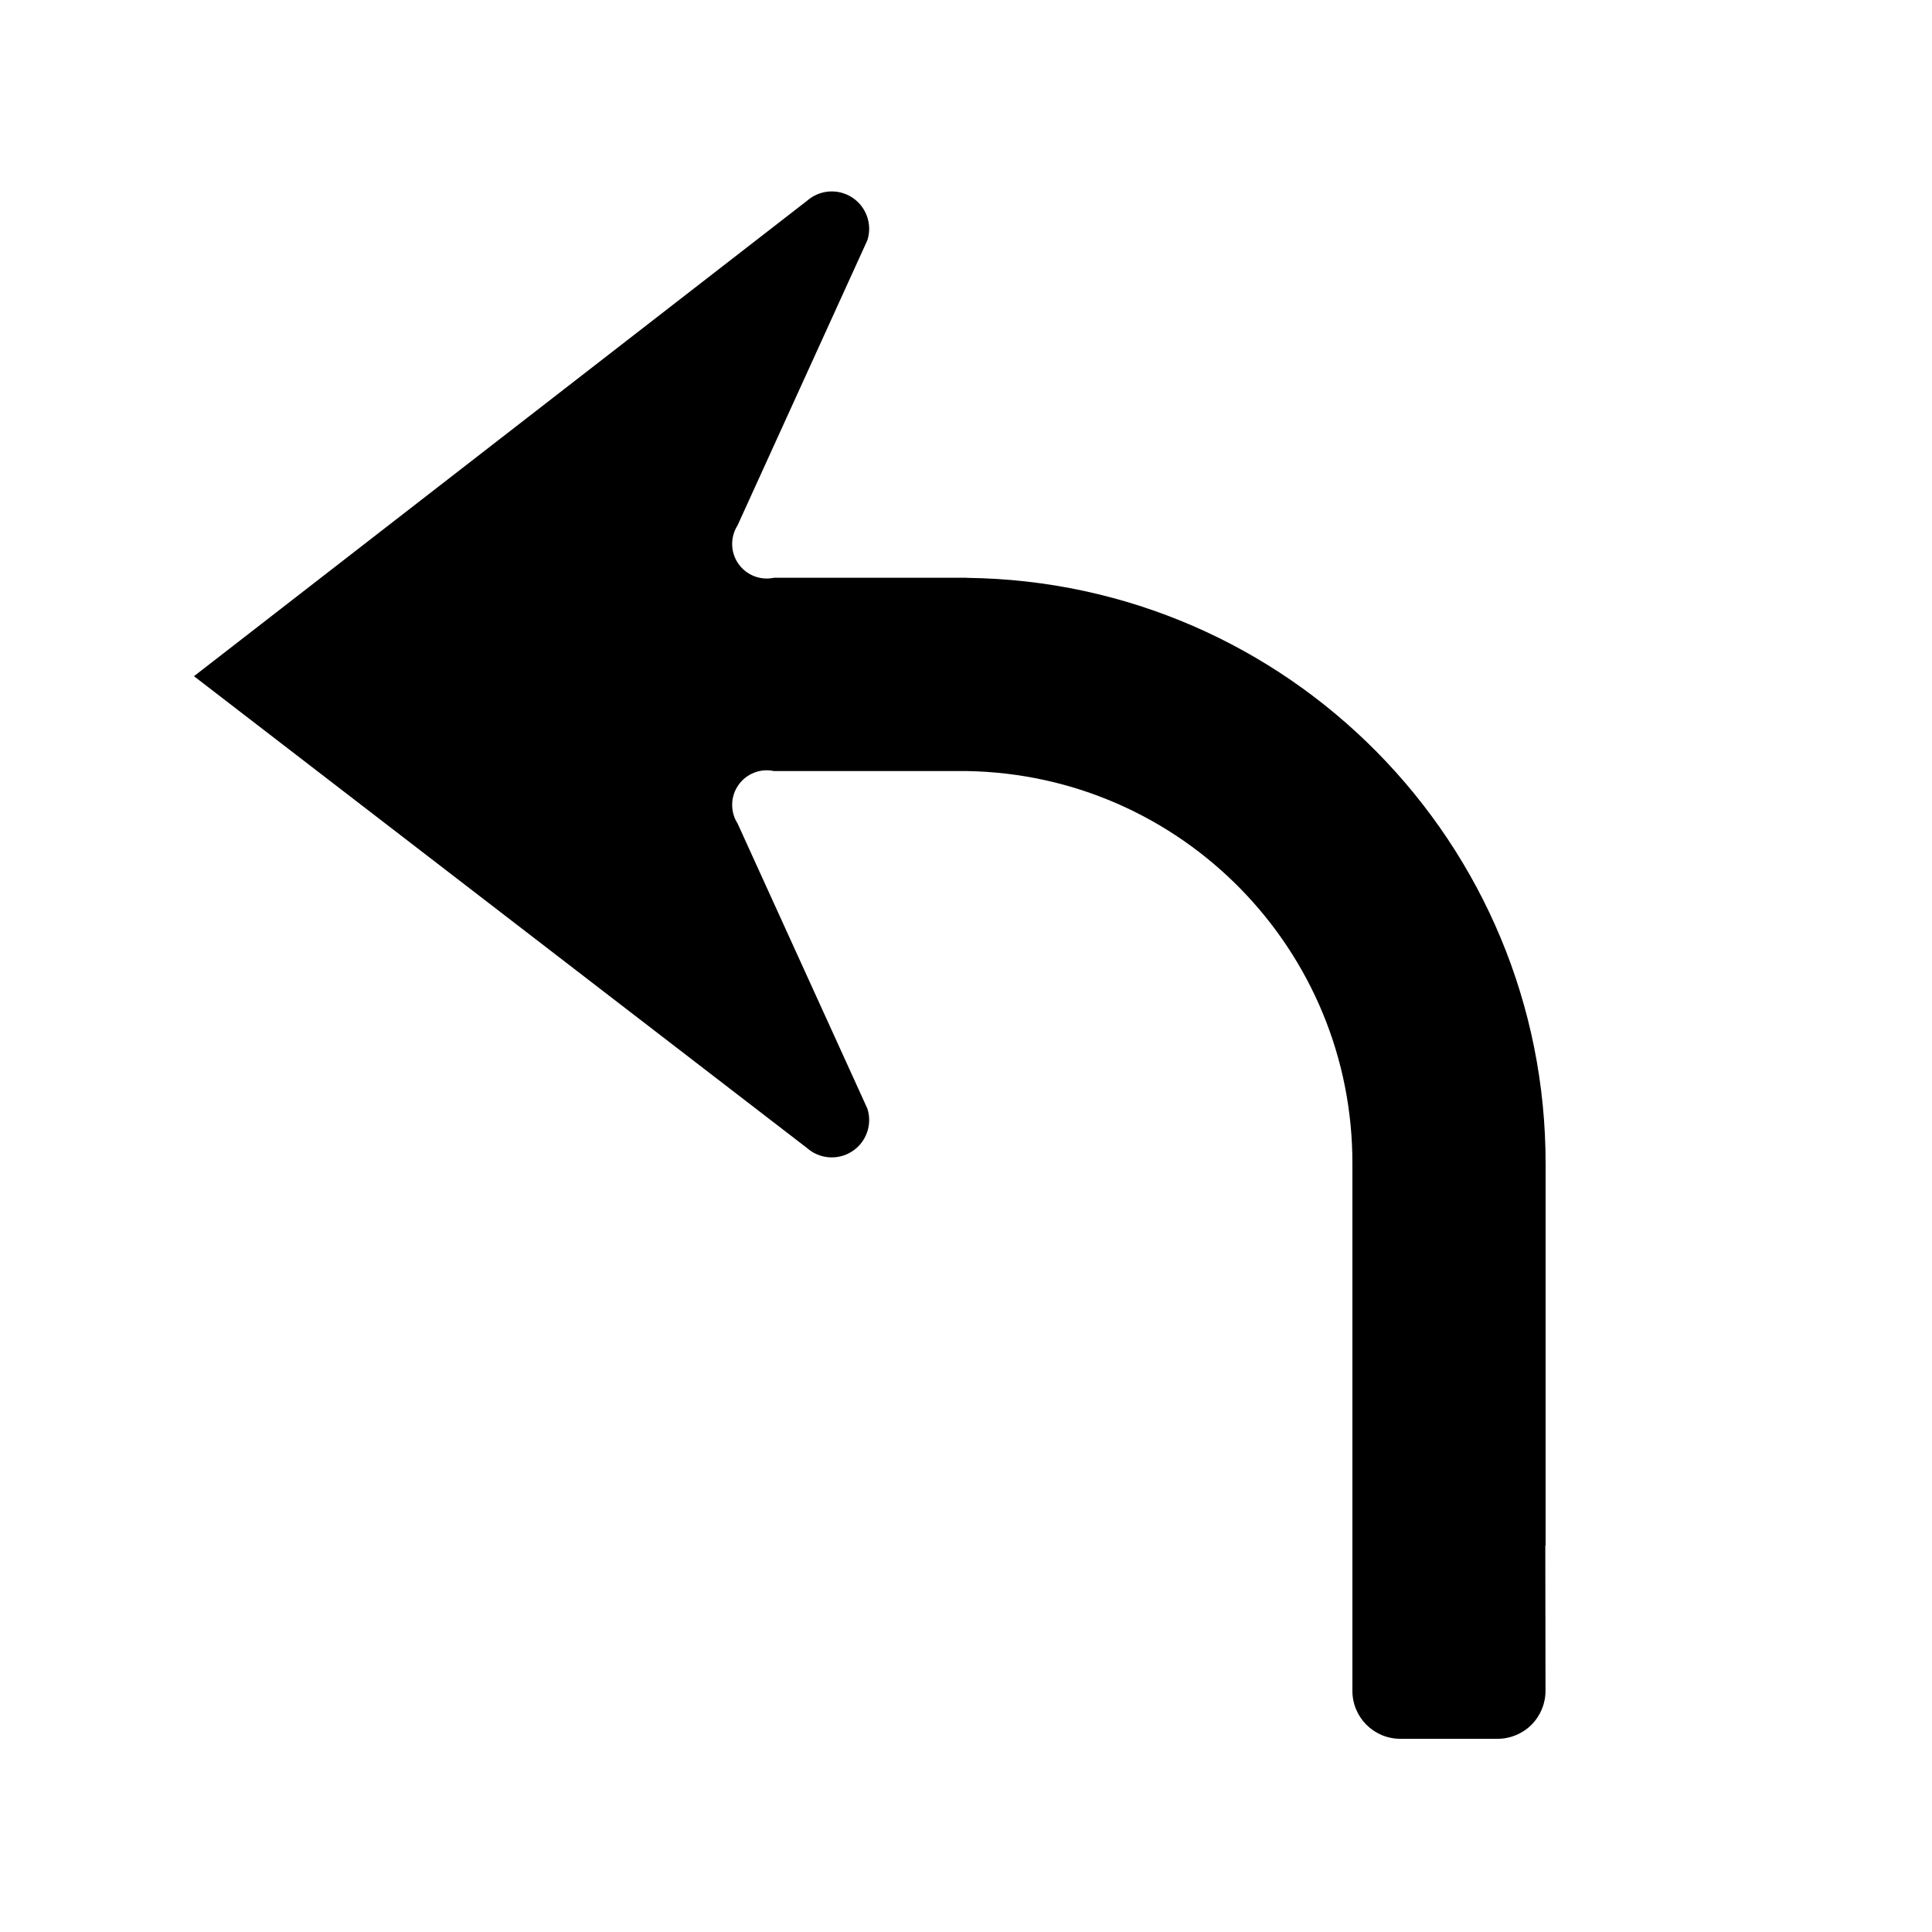
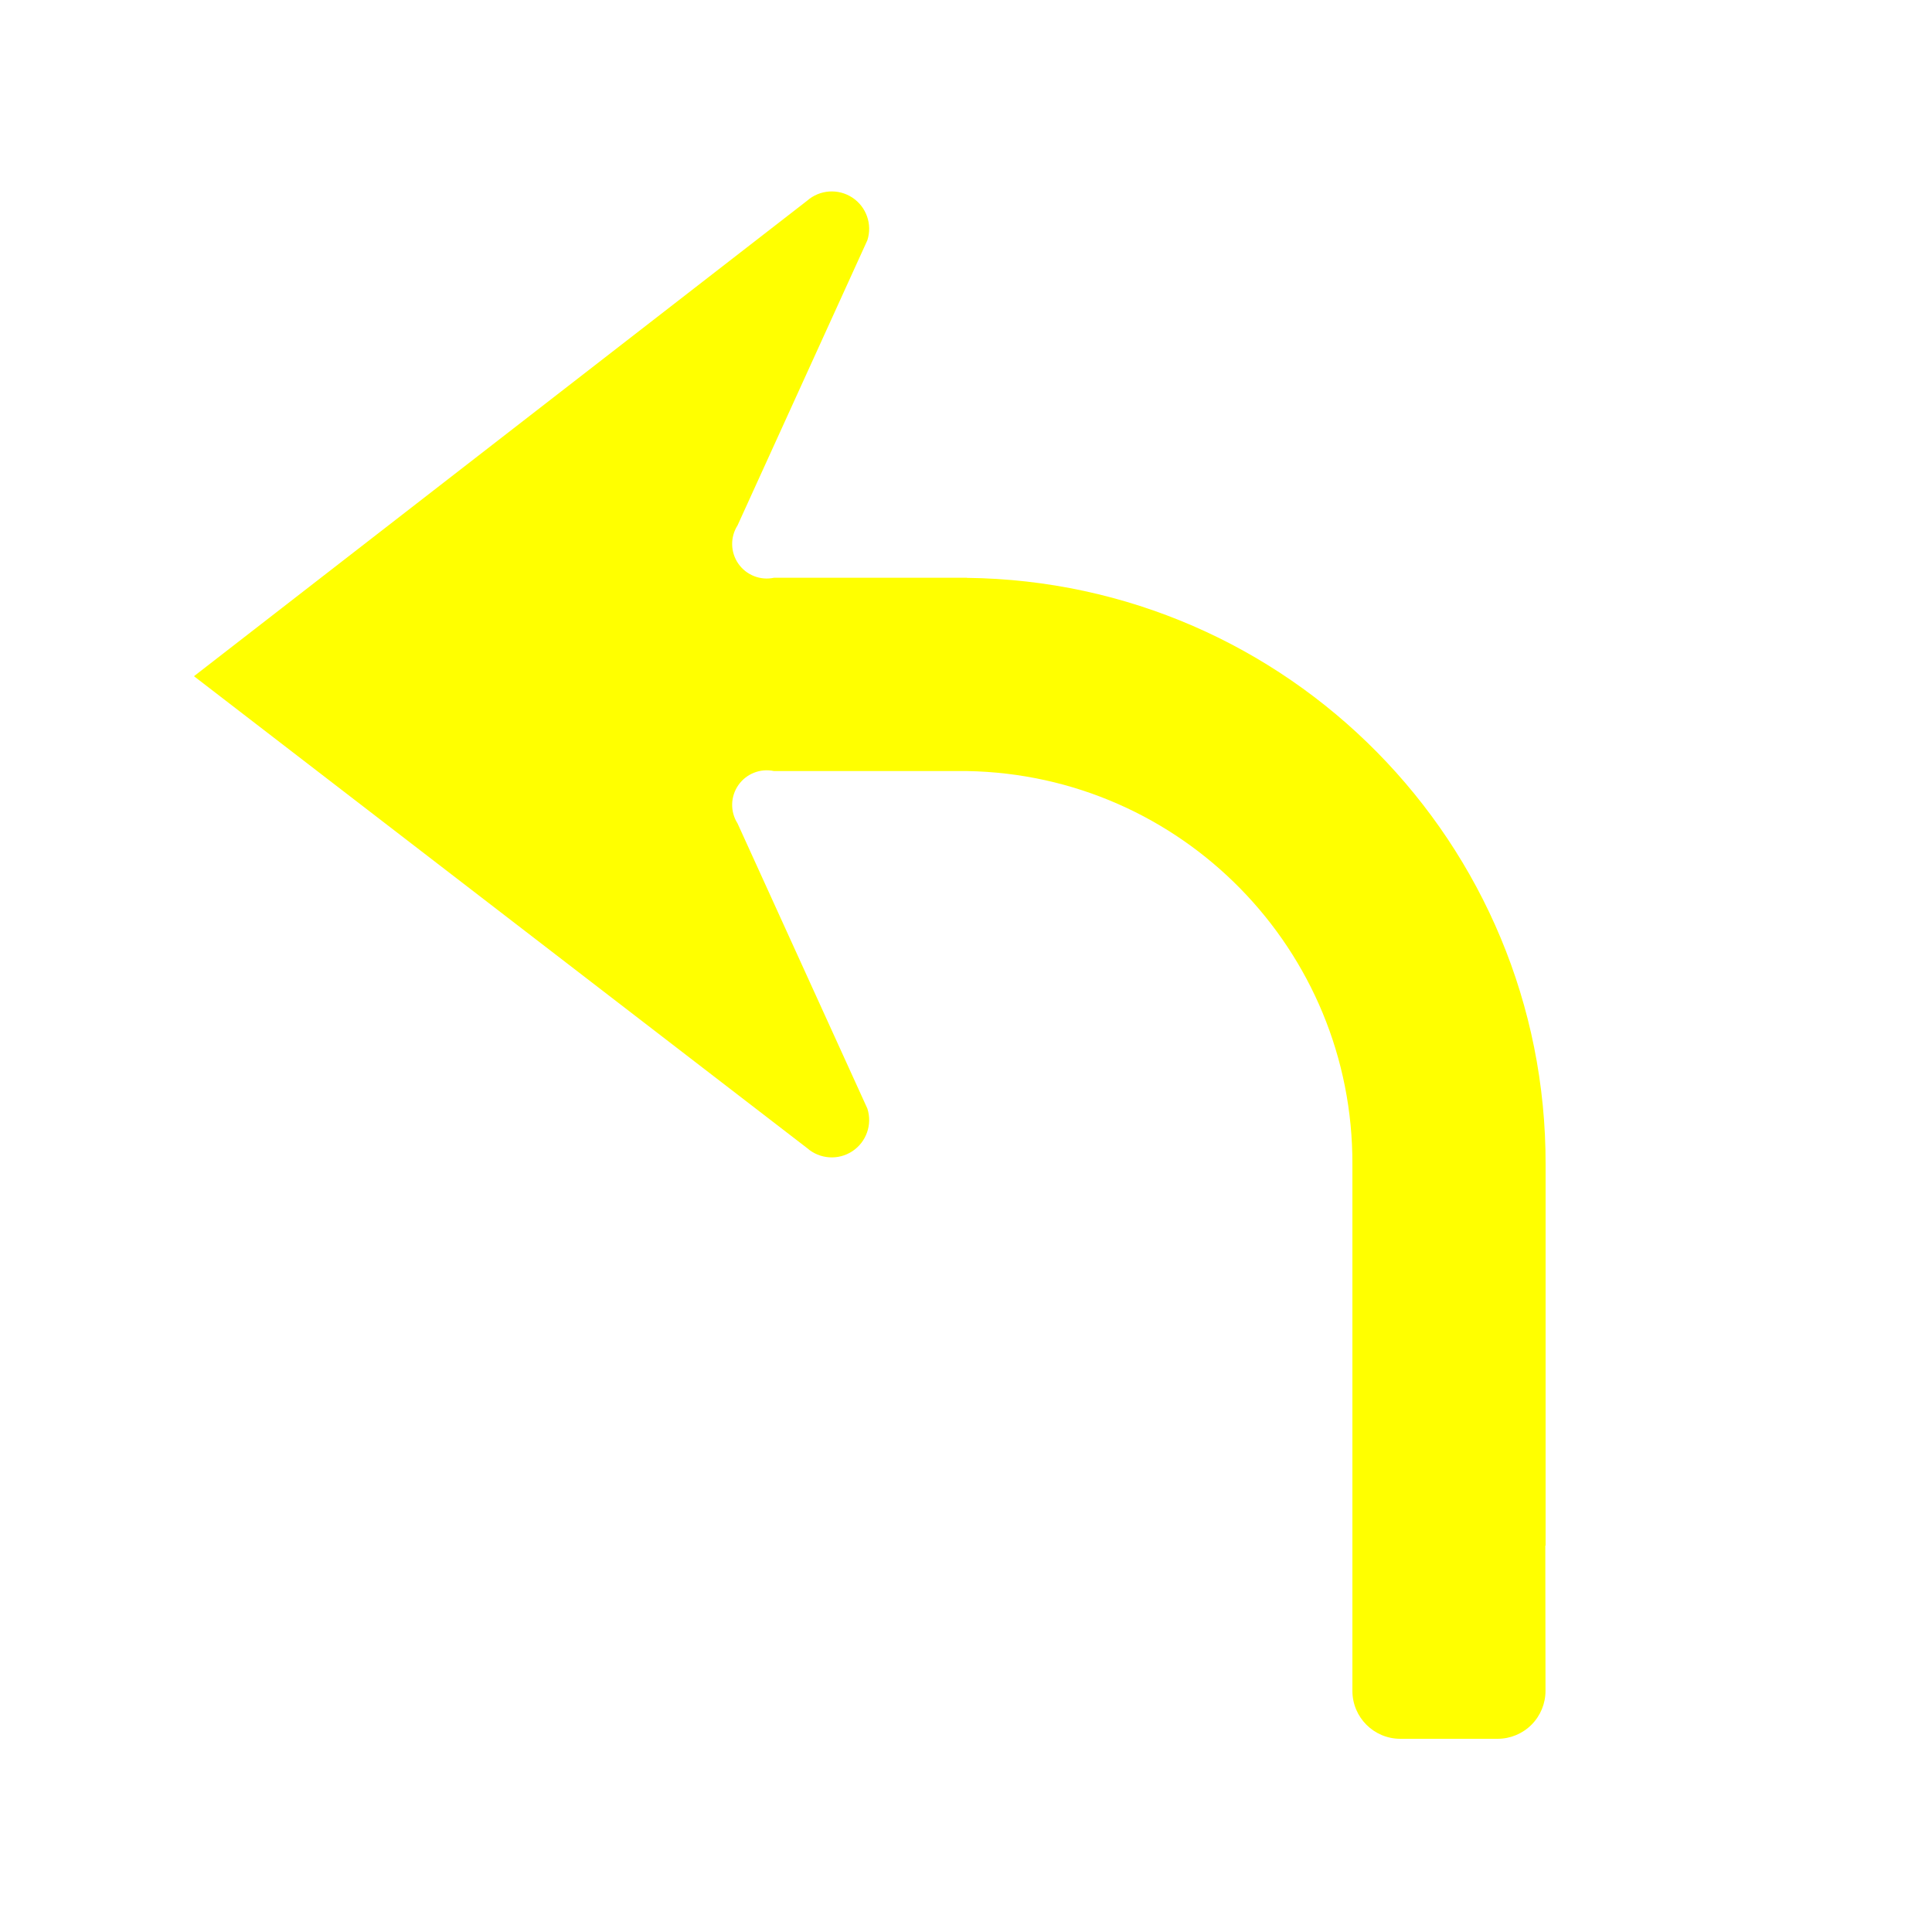
<svg xmlns="http://www.w3.org/2000/svg" id="WORKING_ICONS" data-name="WORKING ICONS" width="20" height="20" viewBox="0 0 20 20">
-   <path fill="#000000" d="M10,5.98l0.011,0.002A6.06,6.06,0,0,1,16,12.055V16H15.997l0.002,1.503A0.496,0.496,0,0,1,15.503,18H14.496A0.496,0.496,0,0,1,14,17.504V12.055a4.058,4.058,0,0,0-3.989-4.073H8.012a0.358,0.358,0,0,0-.377.542L8.979,11.476a0.387,0.387,0,0,1-.624.409L2.008,7l6.347-4.922a0.387,0.387,0,0,1,.624.409L7.635,5.439a0.358,0.358,0,0,0,.377.542H10" />
+   <path fill="#FFFF00" d="M10,5.98l0.011,0.002A6.06,6.06,0,0,1,16,12.055V16H15.997l0.002,1.503A0.496,0.496,0,0,1,15.503,18H14.496A0.496,0.496,0,0,1,14,17.504V12.055a4.058,4.058,0,0,0-3.989-4.073H8.012a0.358,0.358,0,0,0-.377.542L8.979,11.476a0.387,0.387,0,0,1-.624.409L2.008,7l6.347-4.922a0.387,0.387,0,0,1,.624.409L7.635,5.439a0.358,0.358,0,0,0,.377.542H10" />
</svg>
